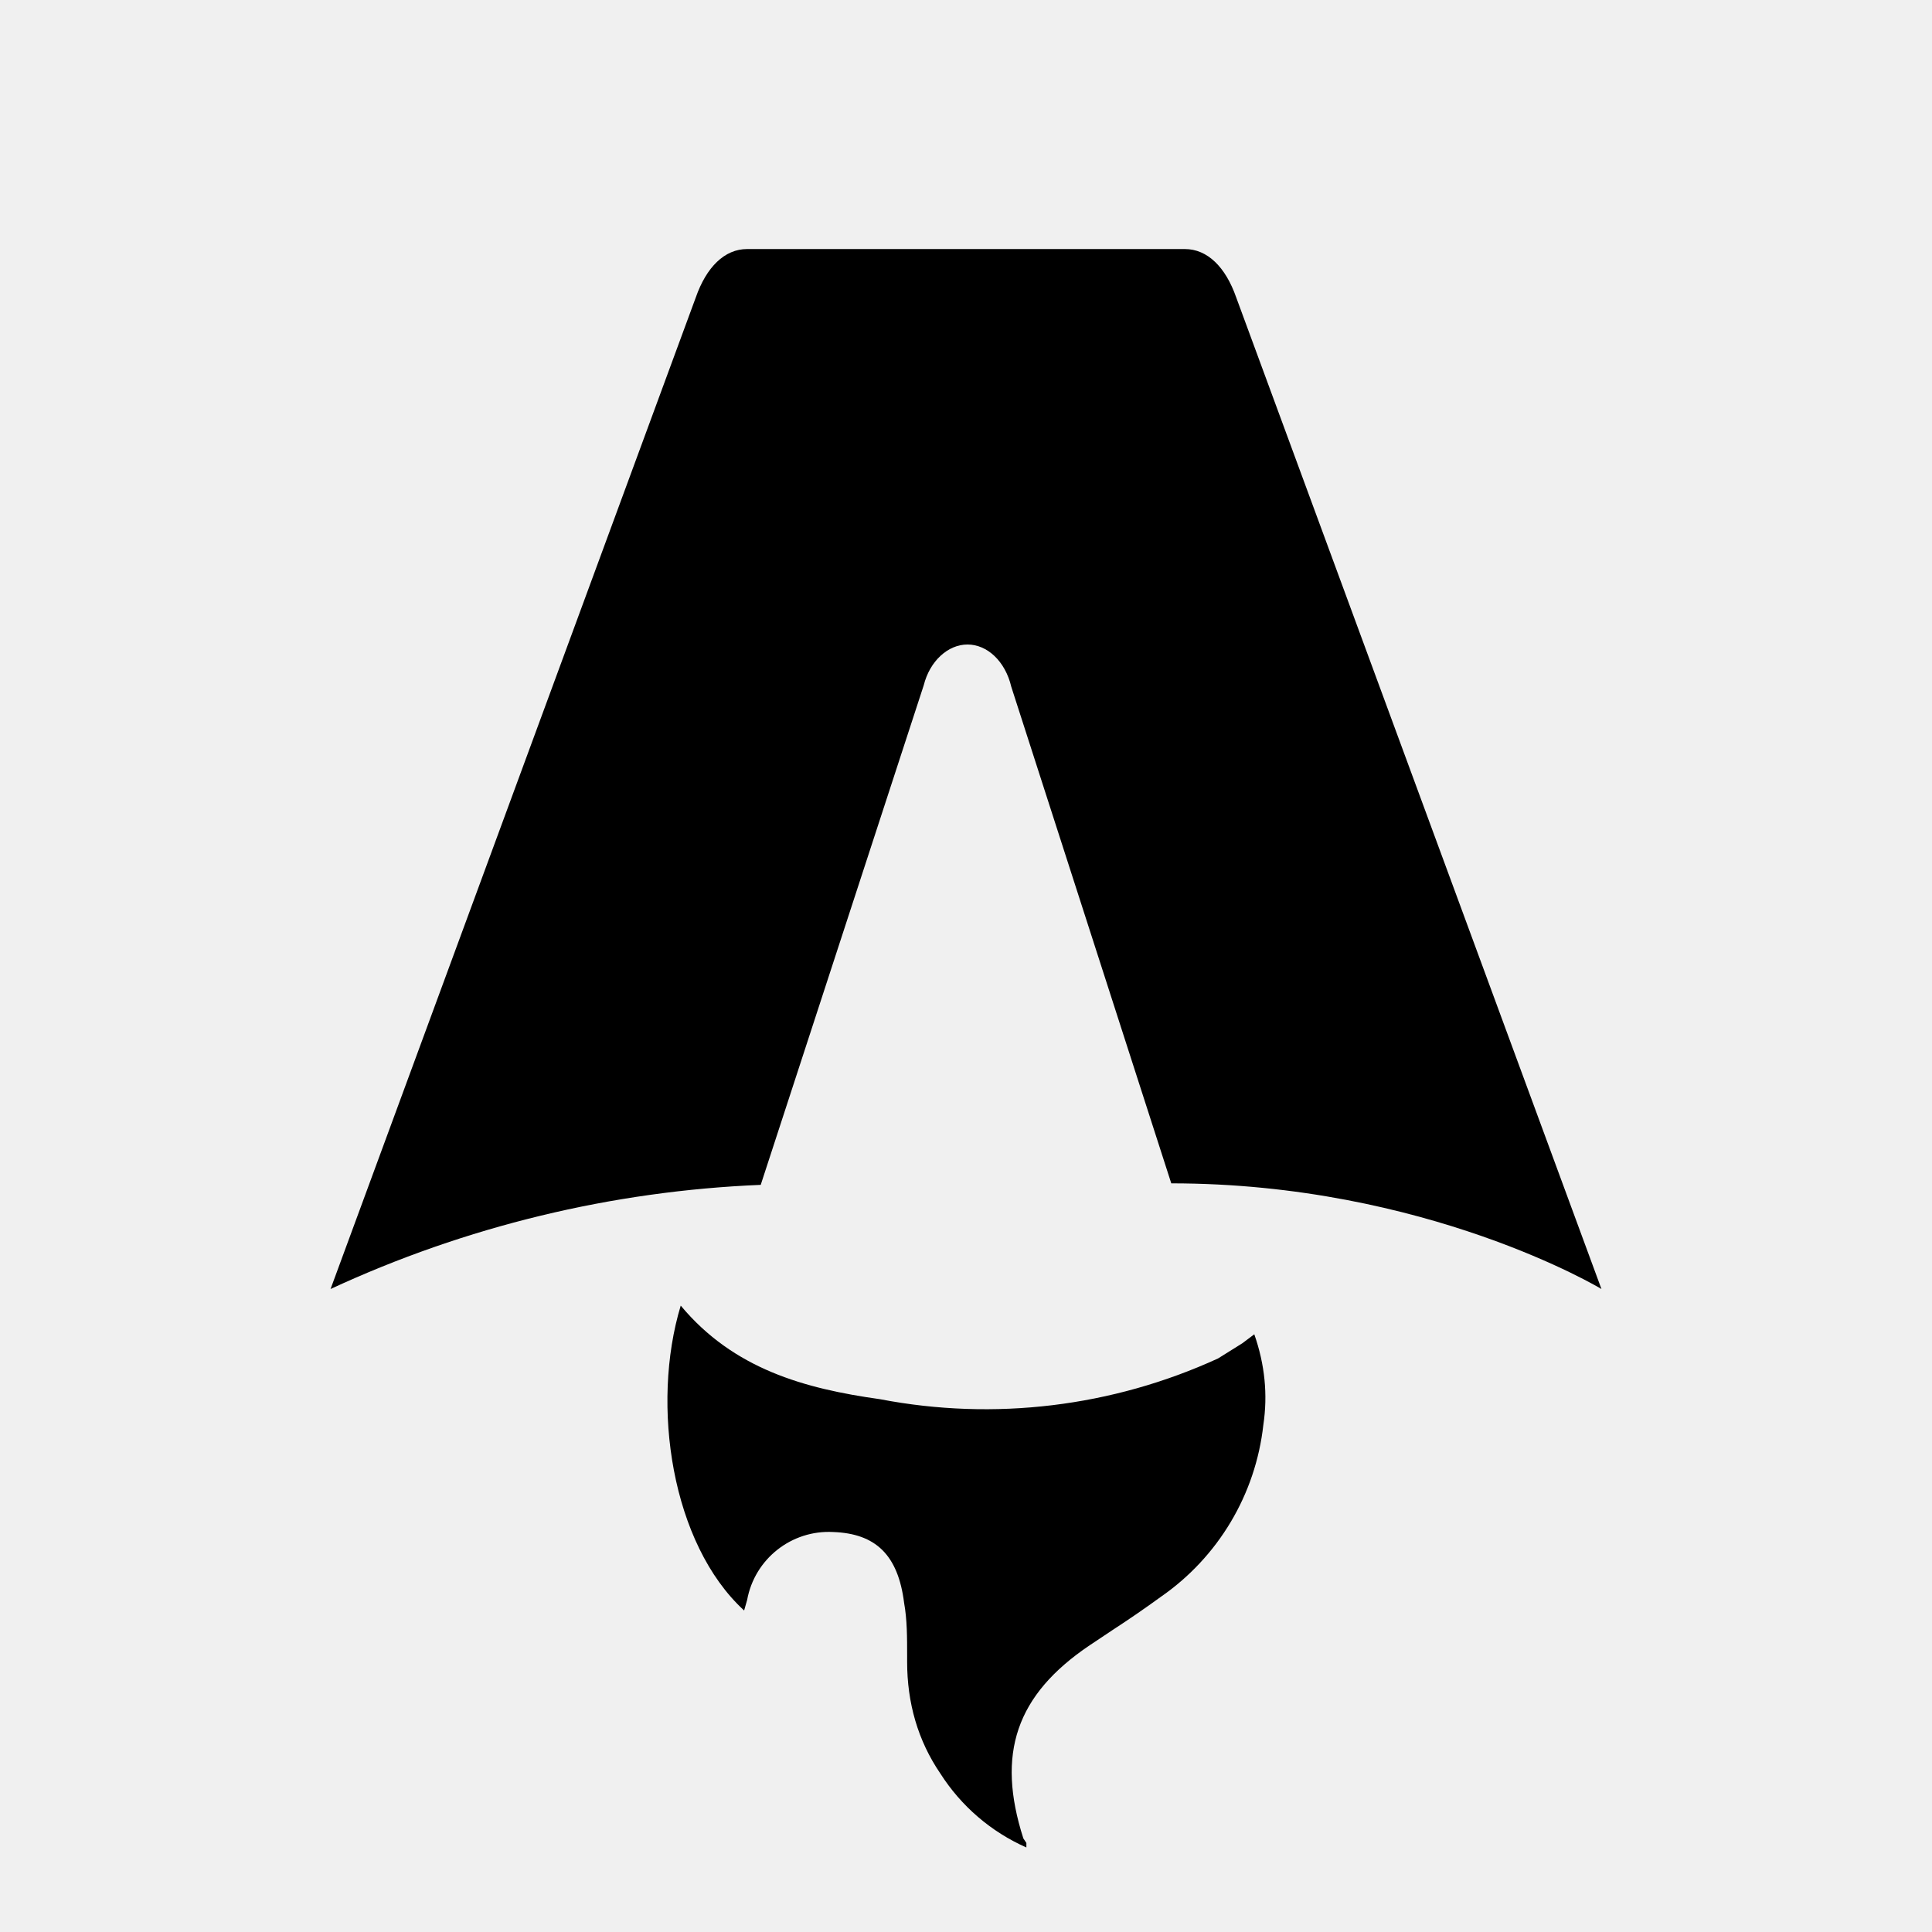
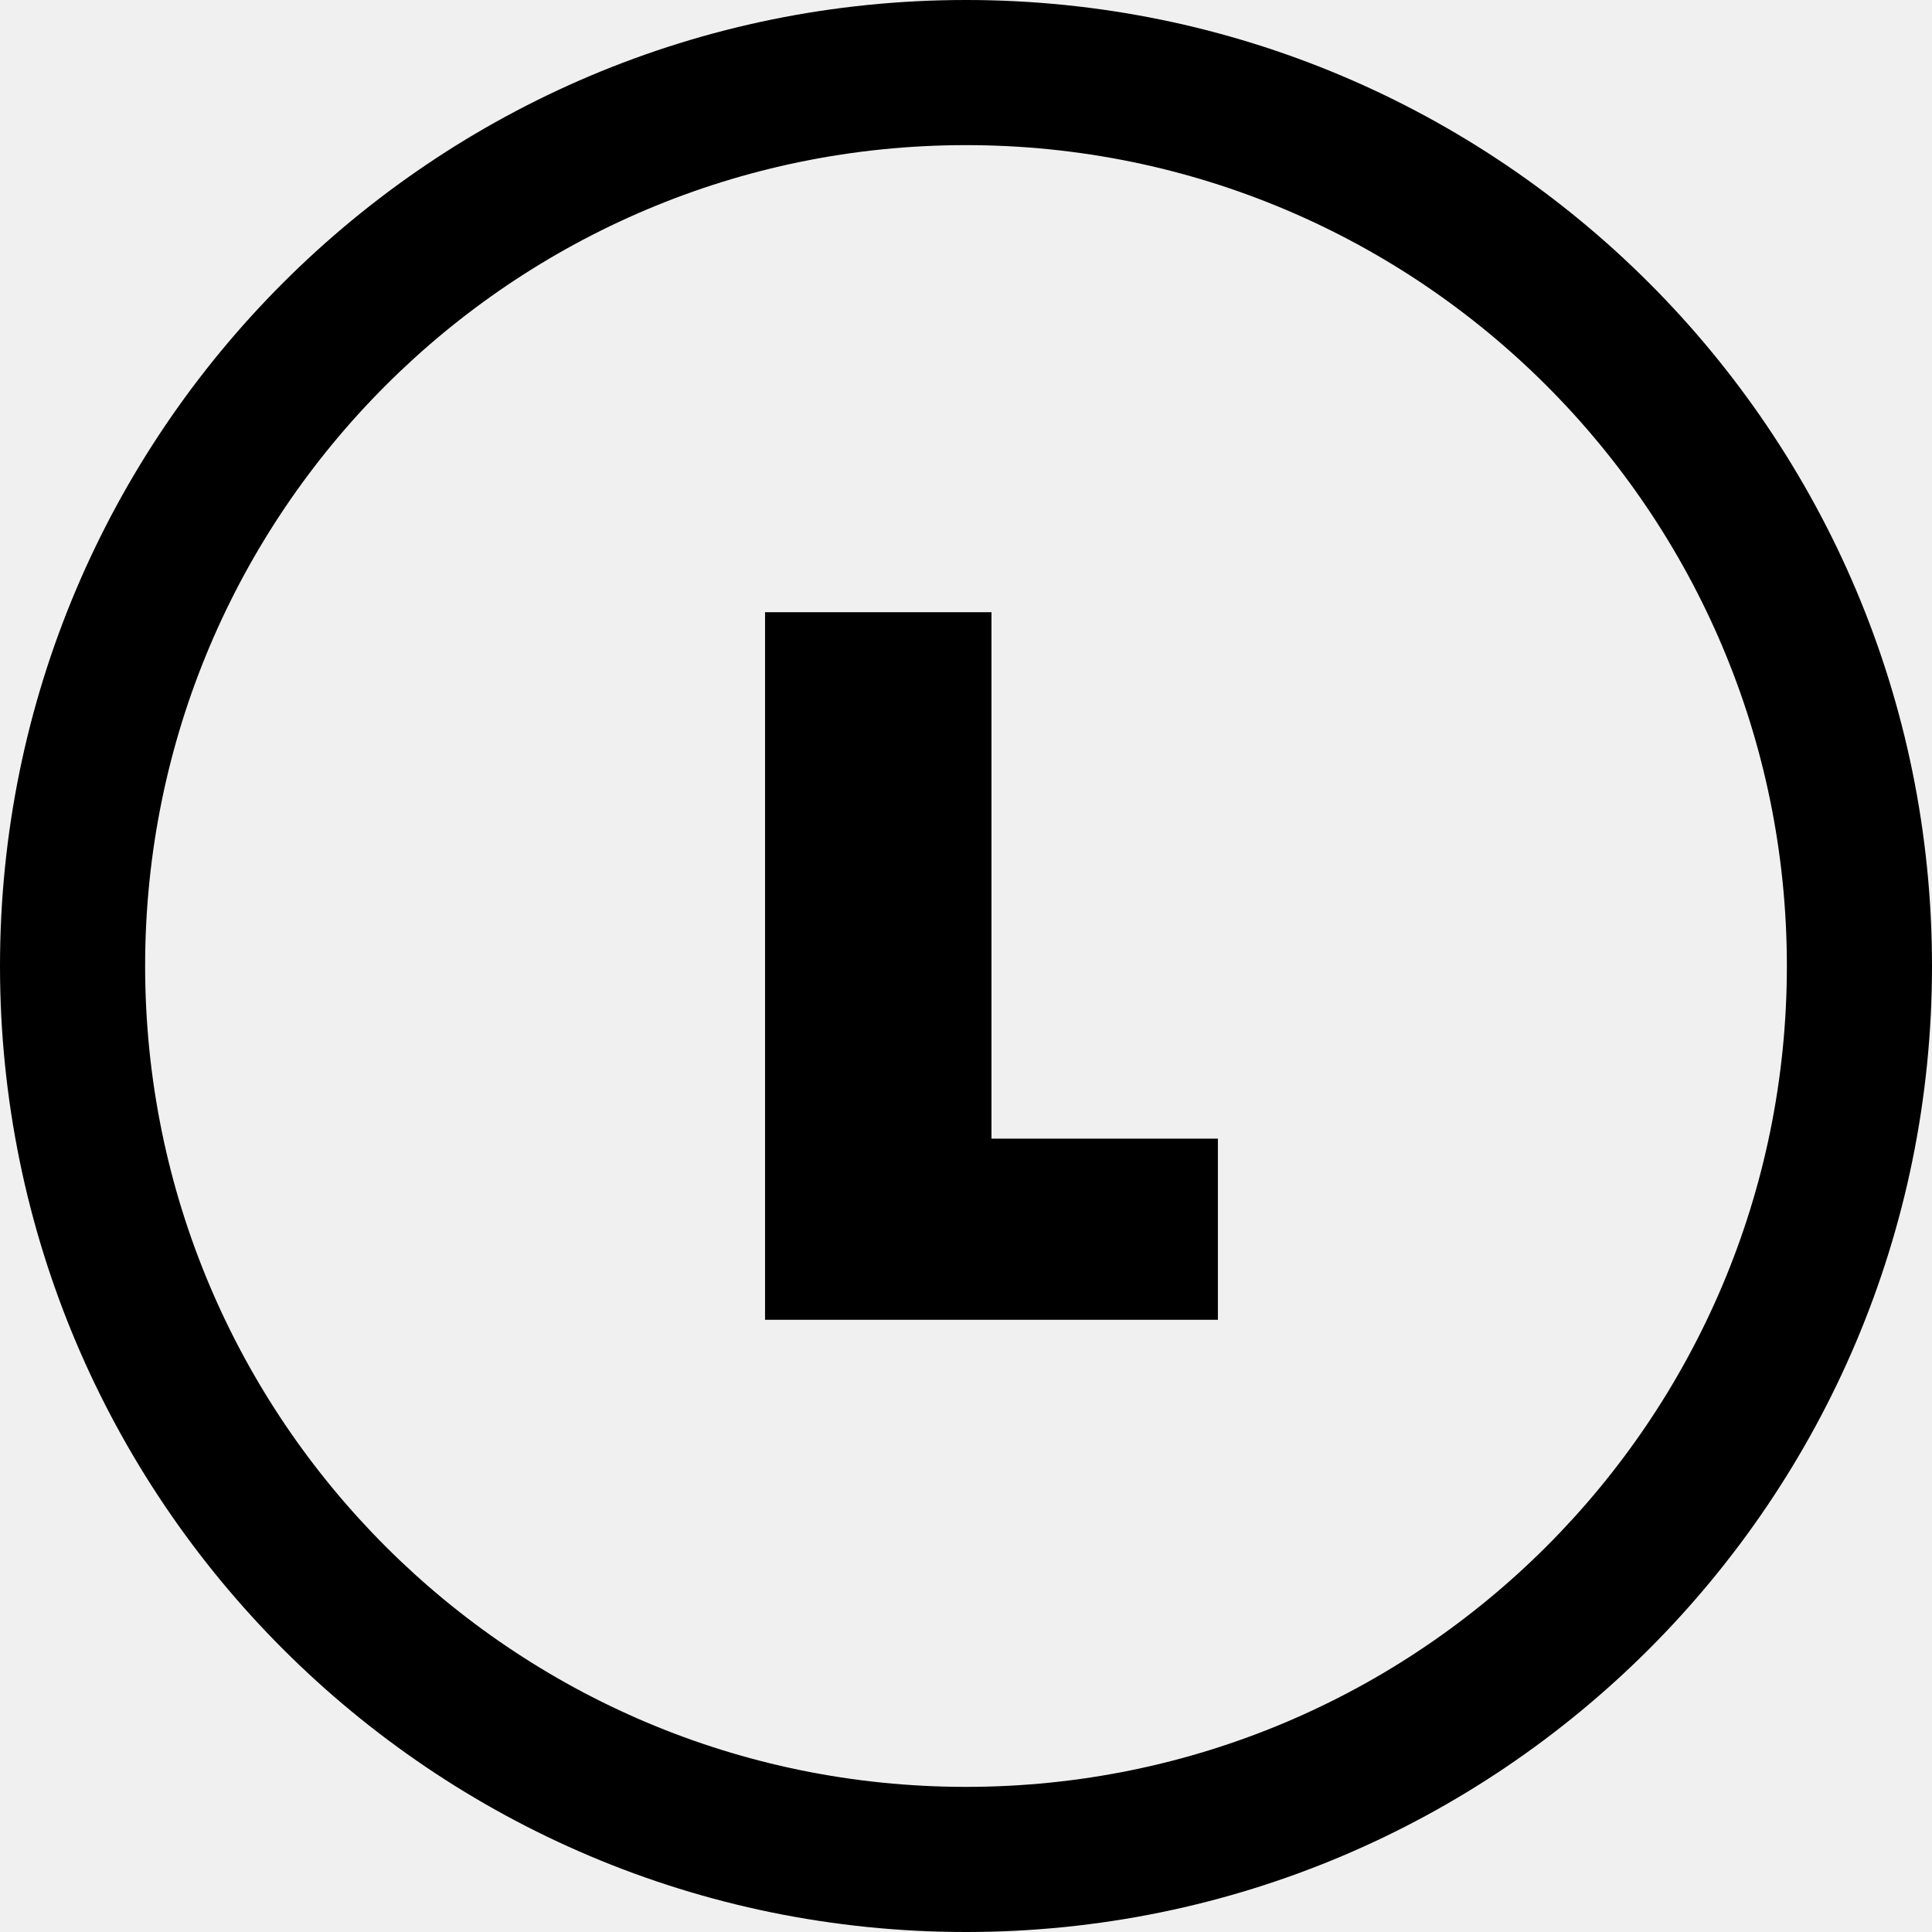
- <svg xmlns="http://www.w3.org/2000/svg" fill="none" viewBox="0 0 128 128">
-   <path d="M50.4 78.5a75.1 75.1 0 0 0-28.5 6.9l24.2-65.7c.7-2 1.9-3.2 3.4-3.2h29c1.5 0 2.7 1.2 3.4 3.2l24.2 65.7s-11.6-7-28.5-7L67 45.5c-.4-1.7-1.6-2.8-2.9-2.8-1.3 0-2.5 1.1-2.9 2.7L50.4 78.5Zm-1.1 28.2Zm-4.2-20.2c-2 6.6-.6 15.8 4.2 20.2a17.5 17.5 0 0 1 .2-.7 5.5 5.5 0 0 1 5.7-4.5c2.8.1 4.3 1.5 4.7 4.7.2 1.1.2 2.3.2 3.5v.4c0 2.7.7 5.2 2.2 7.4a13 13 0 0 0 5.7 4.9v-.3l-.2-.3c-1.8-5.6-.5-9.5 4.4-12.8l1.5-1a73 73 0 0 0 3.2-2.2 16 16 0 0 0 6.8-11.4c.3-2 .1-4-.6-6l-.8.6-1.6 1a37 37 0 0 1-22.4 2.7c-5-.7-9.7-2-13.2-6.2Z" />
+ <svg xmlns="http://www.w3.org/2000/svg" shape-rendering="geometricPrecision" text-rendering="geometricPrecision" image-rendering="optimizeQuality" fill-rule="evenodd" clip-rule="evenodd" viewBox="0 0 512 512">
+   <path fill-rule="nonzero" d="M256.002 0c70.69 0 134.688 28.658 181.017 74.981C483.343 121.311 512 185.309 512 255.998c0 70.69-28.657 134.694-74.981 181.018C390.693 483.342 326.692 512 256.002 512s-134.694-28.655-181.017-74.984C28.655 390.692 0 326.688 0 255.998c0-70.689 28.658-134.69 74.985-181.017C121.308 28.658 185.312 0 256.002 0zm66.755 349.763H202.744V162.24h60.006v139.517h60.007v48.006zm87.07-247.589C370.462 62.812 316.074 38.46 256.002 38.46c-60.073 0-114.464 24.352-153.825 63.714-39.365 39.364-63.716 93.752-63.716 153.824 0 60.073 24.351 114.464 63.716 153.825 39.361 39.365 93.752 63.717 153.825 63.717 60.072 0 114.46-24.352 153.825-63.717 39.362-39.361 63.713-93.752 63.713-153.825 0-60.072-24.351-114.46-63.713-153.824z" />
  <style>
        path { fill: #000; }
        @media (prefers-color-scheme: dark) {
            path { fill: #FFF; }
        }
    </style>
</svg>
